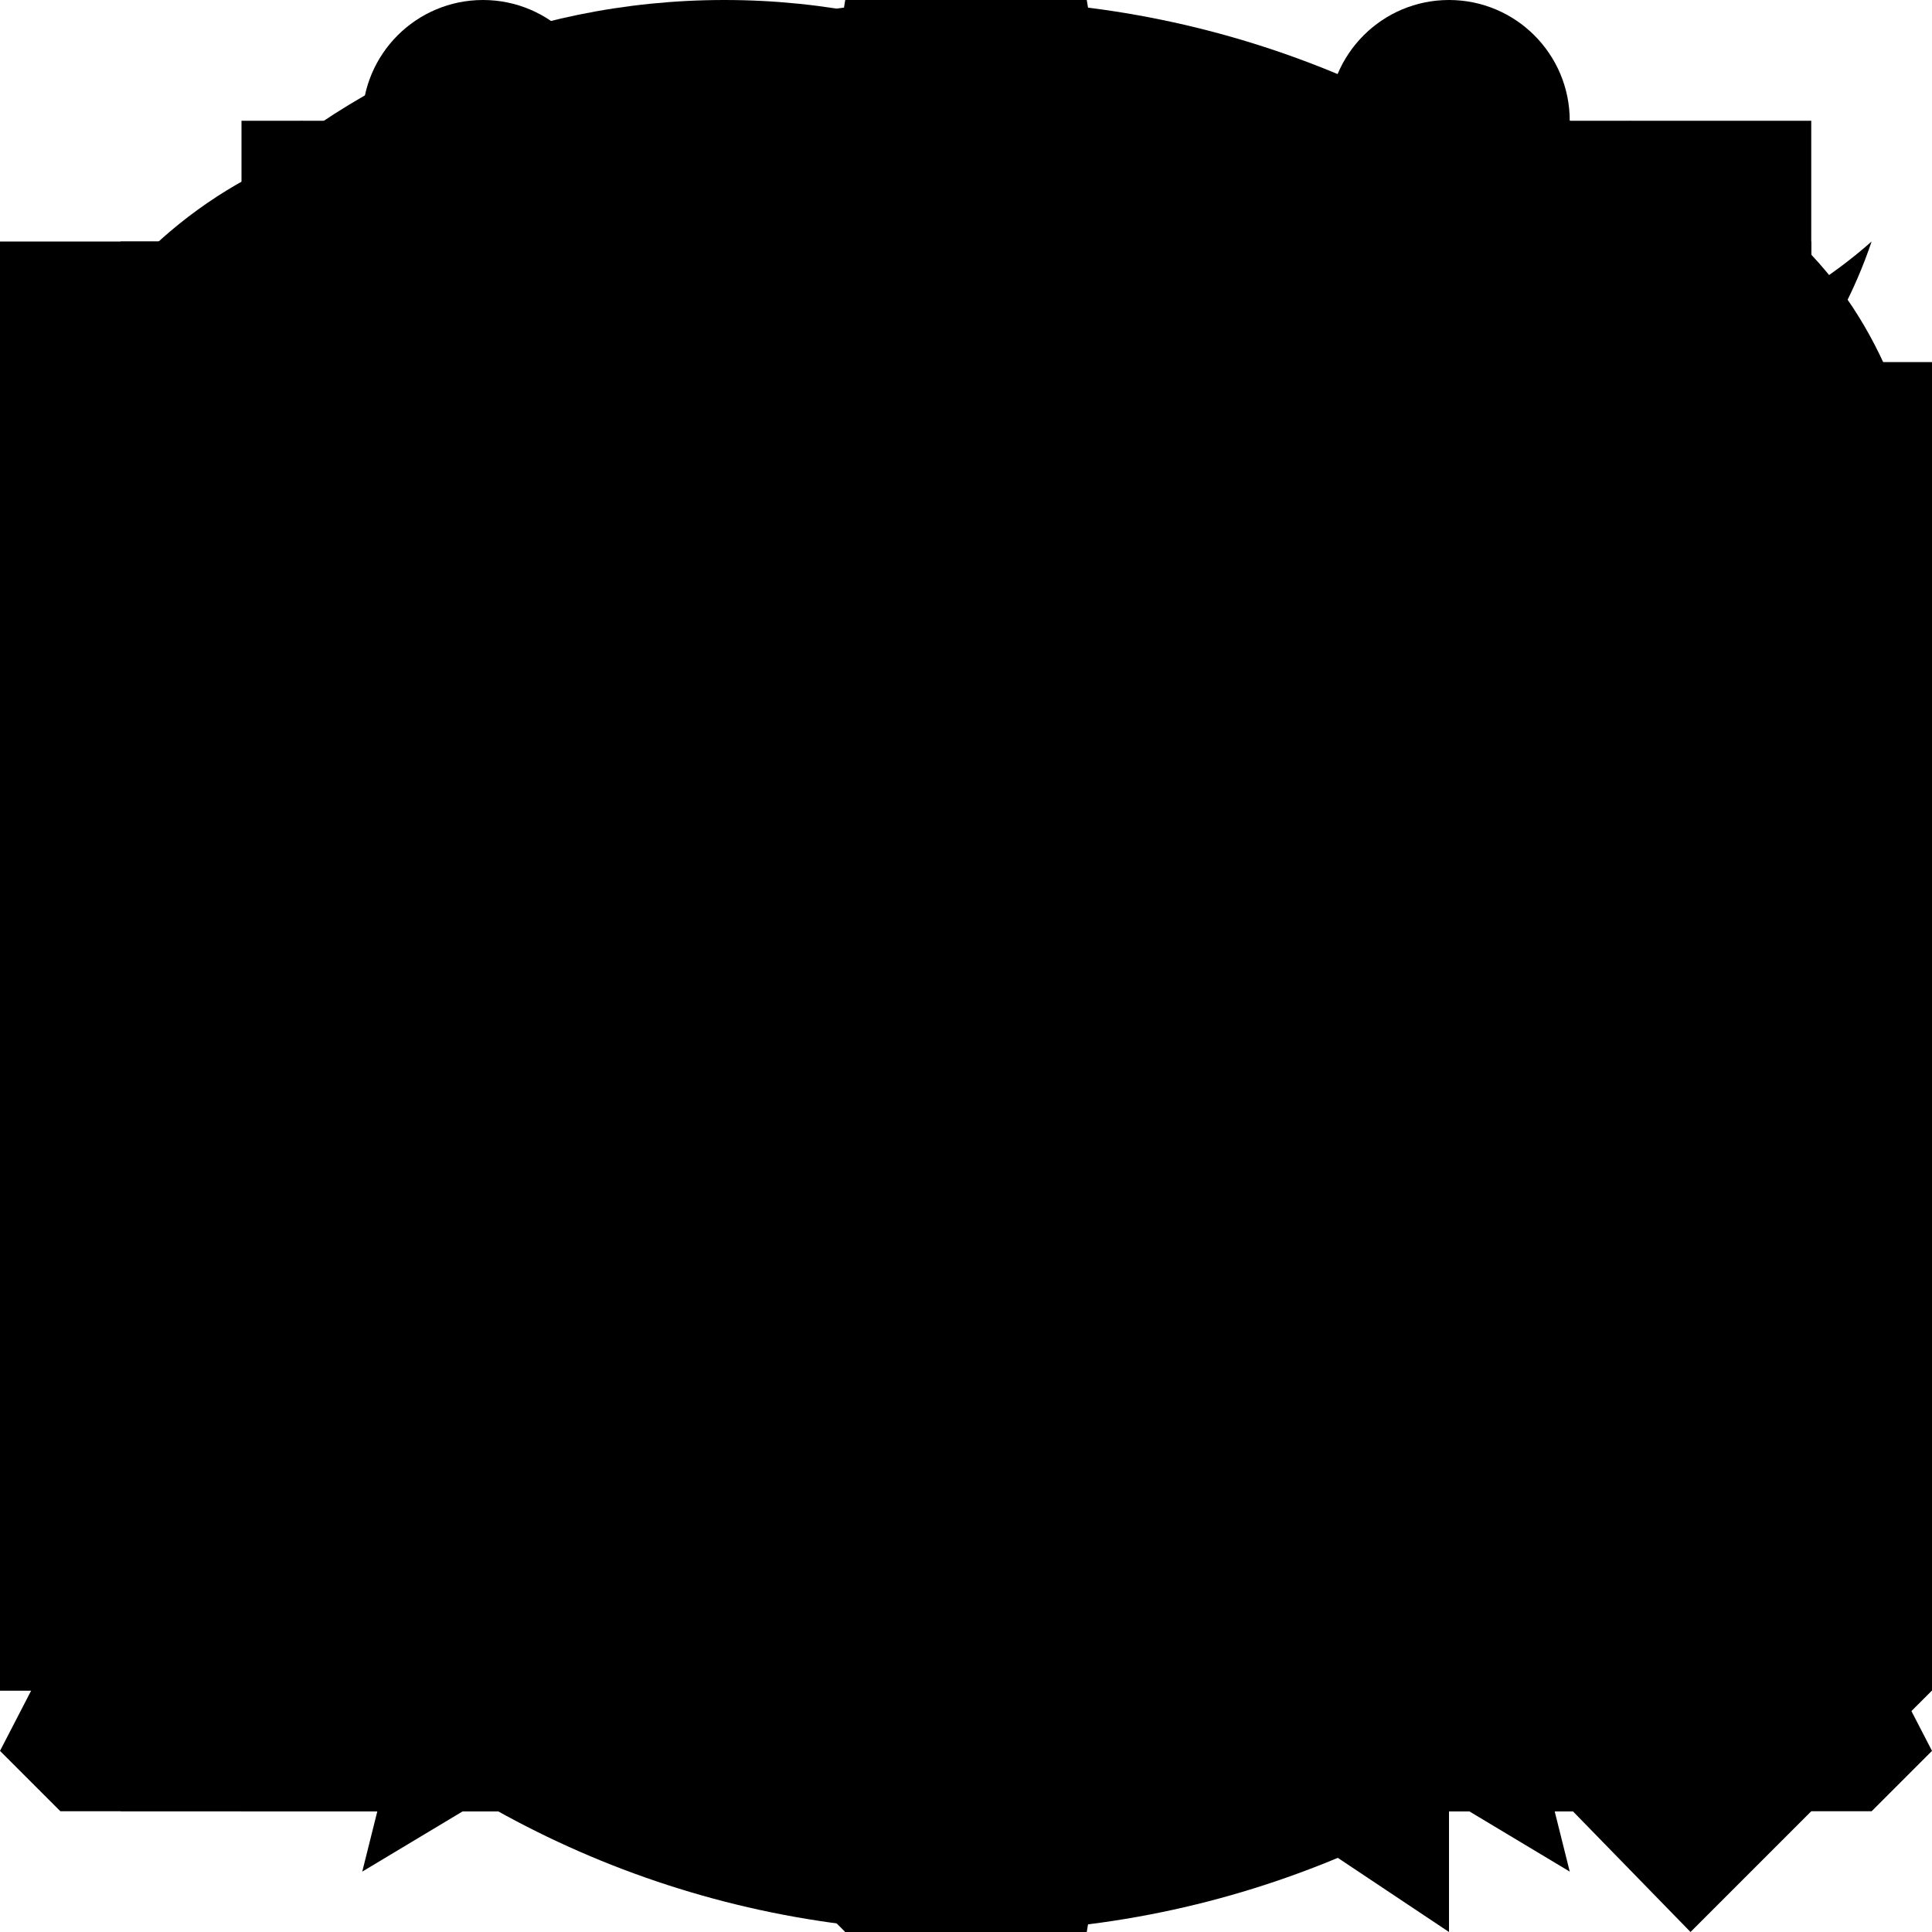
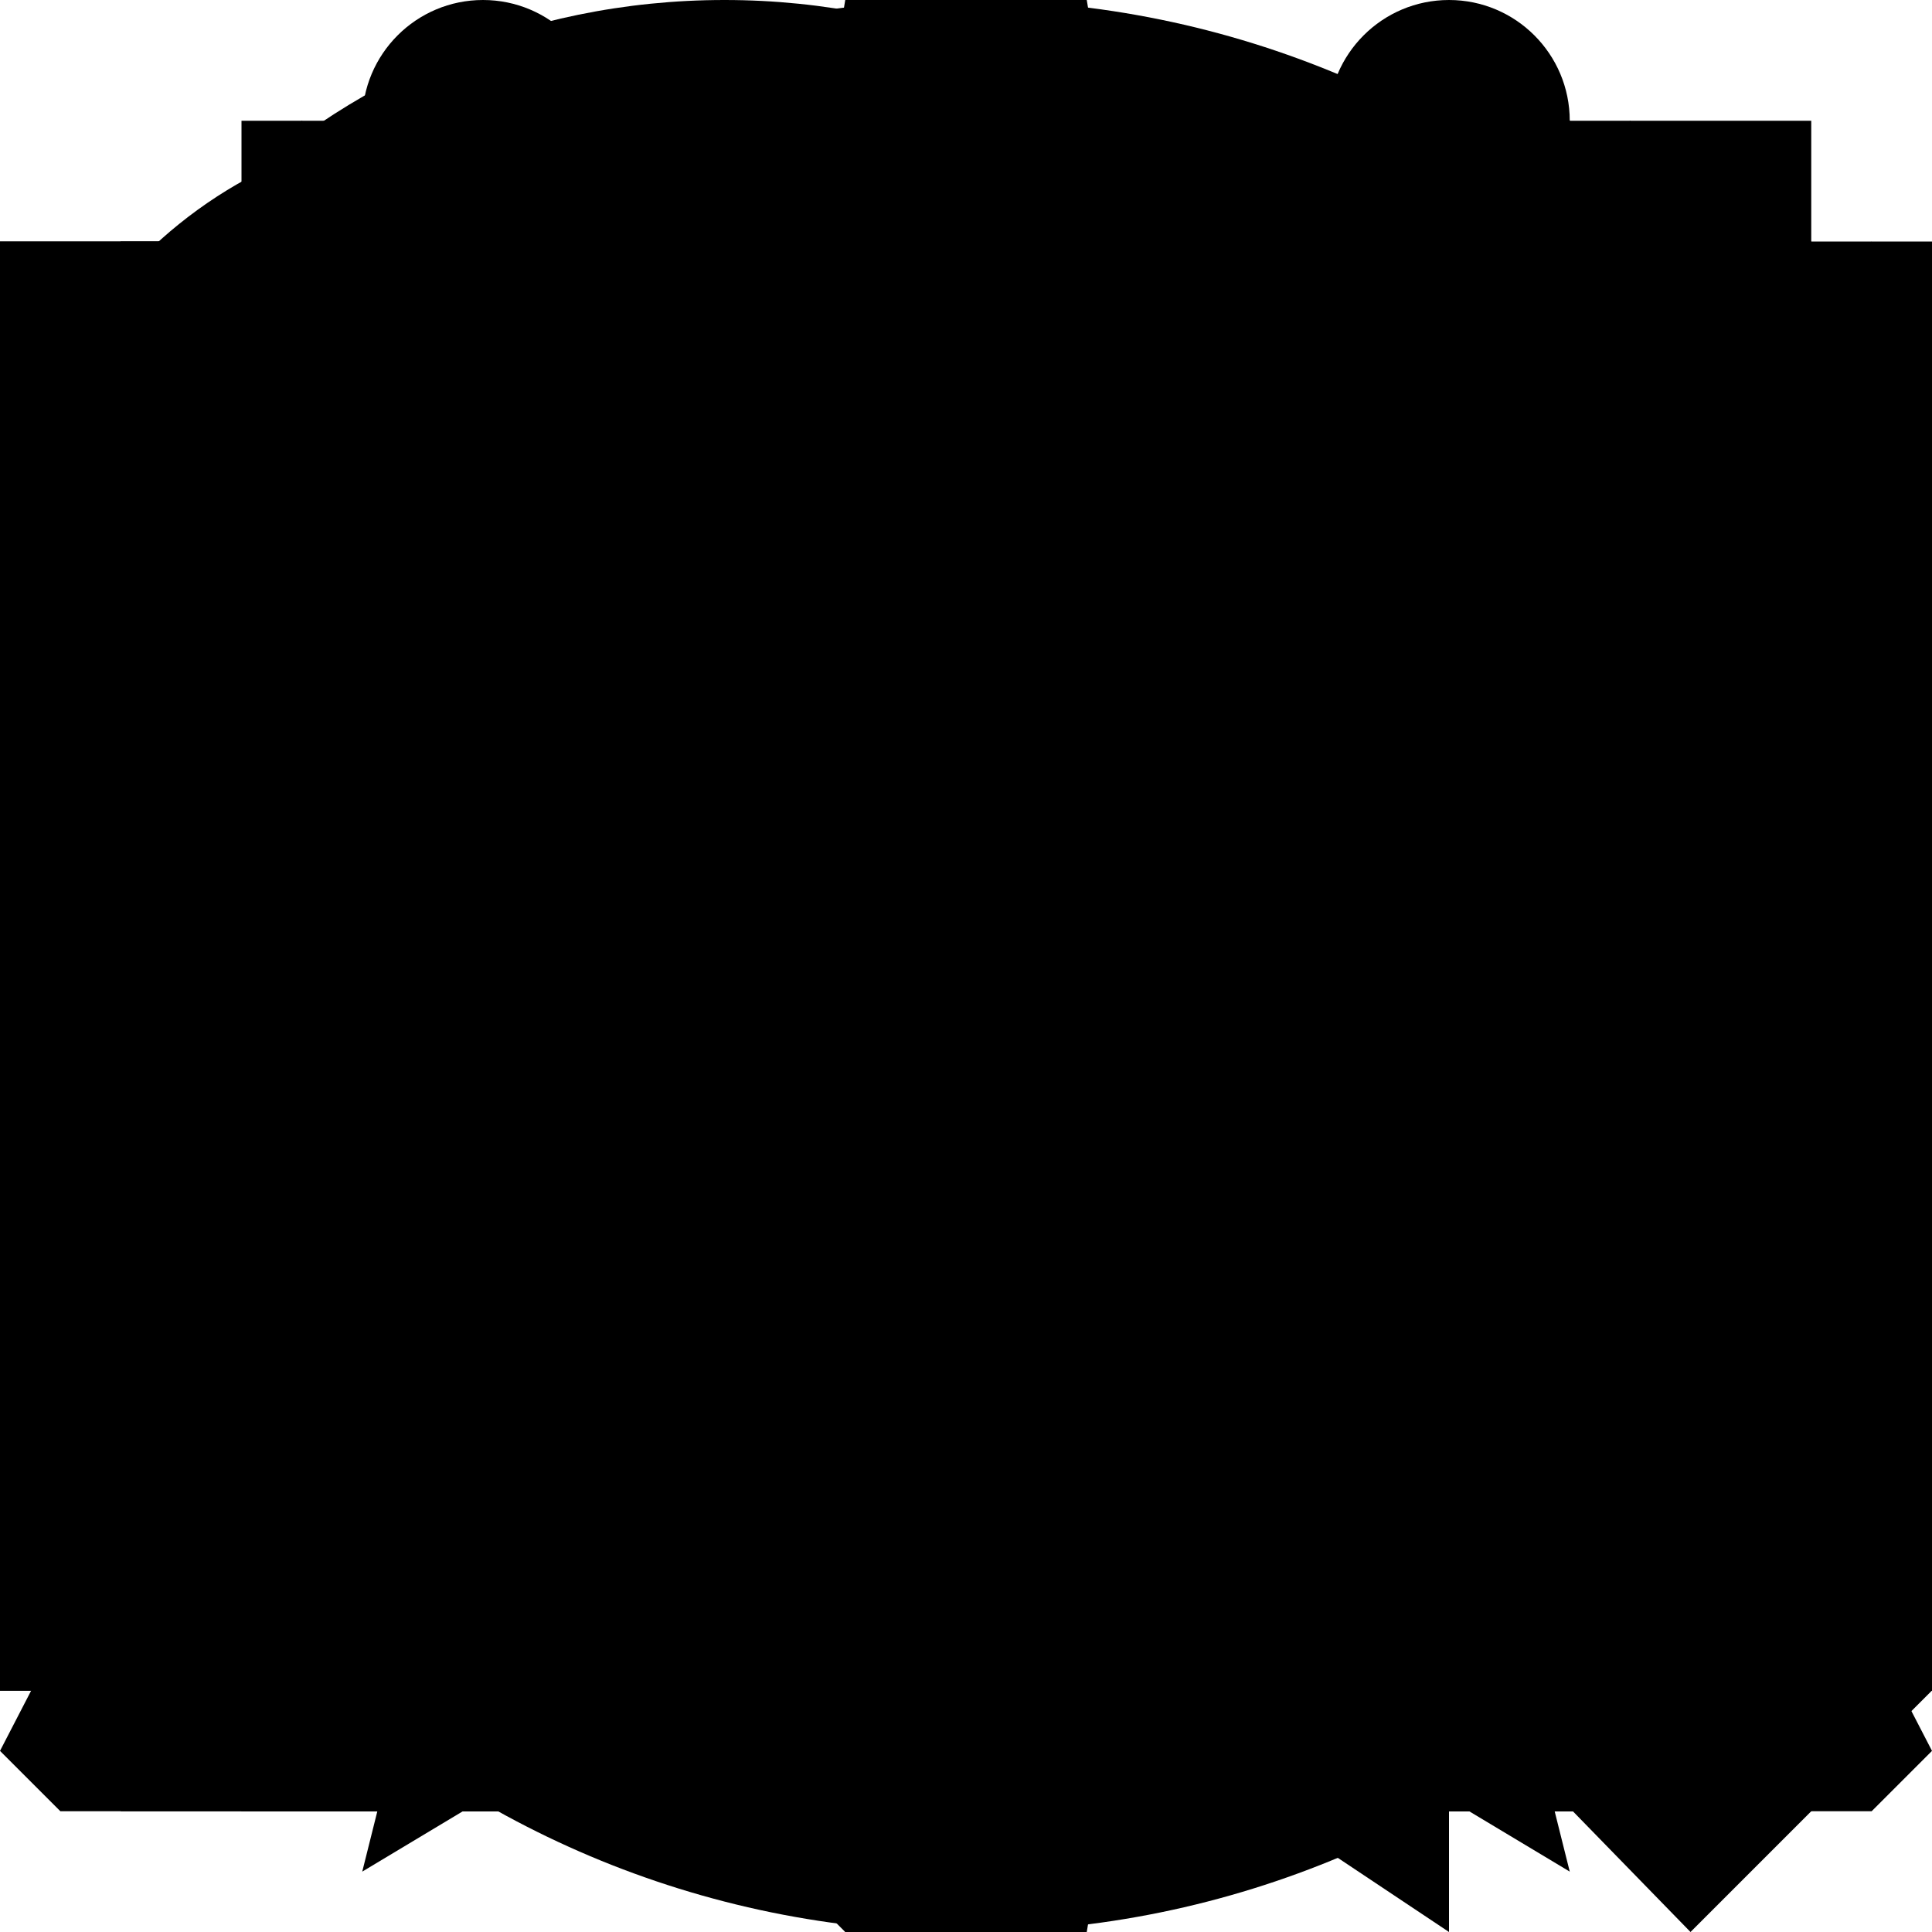
<svg xmlns="http://www.w3.org/2000/svg">
  <svg id="bookmark" viewBox="0 0 32 32" width="32" height="32">
    <path d="M6 2 L26 2 L26 30 L16 24 L6 30 Z" />
  </svg>
  <svg id="calendar" viewBox="0 0 32 32" width="32" height="32">
    <path d="M2 4 L6 4 L6 2 A2 2 0 0 1 10 2 L10 4 L22 4 L22 2 A2 2 0 0 1 26 2 L26 4 L30 4 L30 10 L2 10 M2 12 L30 12 L30 30 L2 30" />
  </svg>
  <svg id="camera" viewBox="0 0 32 32" width="32" height="32">
    <path d="M0 6 L8 6 L10 2 L22 2 L24 6 L32 6 L32 28 L0 28 z M9 17 A7 7 0 0 0 23 17 A7 7 0 0 0 9 17" />
  </svg>
  <svg id="carat-down" viewBox="0 0 32 32" width="32" height="32">
    <path d="M1 12 L16 26 L31 12 L27 8 L16 18 L5 8 z" />
  </svg>
  <svg id="carat-left" viewBox="0 0 32 32" width="32" height="32">
    <path d="M20 1 L24 5 L14 16 L24 27 L20 31 L6 16 z" />
  </svg>
  <svg id="carat-right" viewBox="0 0 32 32" width="32" height="32">
    <path d="M12 1 L26 16 L12 31 L8 27 L18 16 L8 5 z" />
  </svg>
  <svg id="carat-up" viewBox="0 0 32 32" width="32" height="32">
    <path d="M1 20 L16 6 L31 20 L27 24 L16 14 L5 24 z" />
  </svg>
  <svg id="chat" viewBox="0 0 32 32" width="32" height="32">
    <path d="M32 16 A16 12 0 0 0 0 16 A16 12 0 0 0 16 28 L18 28 L24 32 L24 26 A16 12 0 0 0 32 16" />
  </svg>
  <svg id="check" viewBox="0 0 32 32" width="32" height="32">
    <path d="M1 14 L5 10 L13 18 L27 4 L31 8 L13 26 z" />
  </svg>
  <svg id="close" viewBox="0 0 32 32" width="32" height="32">
    <path d="M4 8 L8 4 L16 12 L24 4 L28 8 L20 16 L28 24 L24 28 L16 20 L8 28 L4 24 L12 16 z" />
  </svg>
  <svg id="cloud" viewBox="0 0 32 32" width="32" height="32">
    <path d="M7 14 A7 7 0 0 0 0 21 A7 7 0 0 0 7 28 H27 A5 5 0 0 0 32 23 A5 5 0 0 0 27 18 A10 10 0 0 0 28 14 A10 10 0 0 0 18 4 A10 10 0 0 0 8 14 A7 7 0 0 0 7 14" />
  </svg>
  <svg id="cog" viewBox="0 0 32 32" width="32" height="32">
    <path d="M14 0 H18 L19 6 L20.707 6.707 L26 3.293 L28.707 6 L25.293 11.293 L26 13 L32 14 V18 L26 19 L25.293 20.707 L28.707 26 L26 28.707 L20.707 25.293 L19 26 L18 32 L14 32 L13 26 L11.293 25.293 L6 28.707 L3.293 26 L6.707 20.707 L6 19 L0 18 L0 14 L6 13 L6.707 11.293 L3.293 6 L6 3.293 L11.293 6.707 L13 6 L14 0 z M16 10 A6 6 0 0 0 16 22 A6 6 0 0 0 16 10" />
  </svg>
  <svg id="compose" viewBox="0 0 32 32" width="32" height="32">
    <path d="M4 4 L16 4 L16 8 L8 8 L8 24 L24 24 L24 16 L28 16 L28 28 L4 28 z M26 2 L30 6 L16 20 L12 20 L12 16 z" />
  </svg>
  <svg id="external" viewBox="0 0 32 32" width="32" height="32">
    <path d="     M4 4 L12 4 L12 8 L8 8 L8 24 L24 24 L24 20 L28 20 L28 28 L4 28 z     M16 4 L28 4 L28 16 L24 12 L16 20 L12 16 L20 8z    " />
  </svg>
  <svg id="facebook" viewBox="0 0 32 32" width="32" height="32">
    <path d="M8 12 L13 12 L13 8 C13 2 17 1 24 2 L24 7 C20 7 19 7 19 10 L19 12 L24 12 L23 18 L19 18 L19 30 L13 30 L13 18 L8 18 z" />
  </svg>
  <svg id="file" viewBox="0 0 32 32" width="32" height="32">
    <path d="M4 2 L4 30 L28 30 L28 10 L20 2 z" />
  </svg>
  <svg id="folder" viewBox="0 0 32 32" width="32" height="32">
    <path d="M0 4 L0 28 L32 28 L32 8 L16 8 L12 4 z" />
  </svg>
  <svg id="github" viewBox="0 0 32 32" width="32" height="32">
    <path d="     M0 18     C0 11 3 4 5 2     L10 7     C12 6.5 14 6 16 6     C18 6 20 6.5 22 7     L27 2     C29 4 32 11 32 18     C32 25 26 30 16 30     C6 30 0 25 0 18      M2 20     C2 24 8 28 16 28     C24 28 30 24 30 20     C30 16 24 14 16 14     C8 14 2 16 2 20      M6 21     A3 3 0 0 0 12 21     A3 3 0 0 0 6 21     M26 21     A3 3 0 0 0 20 21     A3 3 0 0 0 26 21     z     " />
  </svg>
  <svg id="globe" class="stroked" viewBox="0 0 32 32" fill="none" stroke="#000" stroke-width="1" width="32" height="32">
    <ellipse cx="16" cy="16" rx="15" ry="11" stroke-width="2" />
    <path d="     M5 9 A42 42 0 0 0 27 9     M27 23 A42 42 0 0 0 5 23     M12 5 A16 16 0 0 0 12 27     M20 27 A16 16 0 0 0 20 5     M0 16 L32 16   " />
  </svg>
  <svg id="heart" viewBox="0 0 32 32" width="32" height="32">
    <path d="M0 10 C0 6, 3 2, 8 2 C12 2, 15 5, 16 6 C17 5, 20 2, 24 2 C30 2, 32 6, 32 10 C32 18, 18 29, 16 30 C14 29, 0 18, 0 10" />
  </svg>
  <svg id="home" viewBox="0 0 32 32" width="32" height="32">
    <path d="M16 0 L32 16 L28 16 L28 30 L20 30 L20 20 L12 20 L12 30 L4 30 L4 16 L0 16 Z" />
  </svg>
  <svg id="info" viewBox="0 0 32 32" width="32" height="32">
    <path d="M16 0 A16 16 0 0 1 16 32 A16 16 0 0 1 16 0 M19 14 L12 14 L12 18 L13 18 L13 26 L19 26 z M16 6 A3 3 0 0 0 16 12 A3 3 0 0 0 16 6" />
  </svg>
  <svg id="link" viewBox="0 0 32 32" width="32" height="32">
    <path d="     M0 16 A8 8 0 0 1 8 8 L14 8     A8 8 0 0 1 22 16 L18 16     A4 4 0 0 0 14 12 L8 12     A4 4 0 0 0 4 16     A4 4 0 0 0 8 20 L10 24 L8 24     A8 8 0 0 1 0 16z     M22 8 L24 8     A8 8 0 0 1 32 16     A8 8 0 0 1 24 24 L18 24     A8 8 0 0 1 10 16 L14 16     A4 4 0 0 0 18 20 L24 20     A4 4 0 0 0 28 16     A4 4 0 0 0 24 12z   " />
  </svg>
  <svg id="lock" viewBox="0 0 32 32" width="32" height="32">
    <path d="M22 16 L22 12 A6 6 0 0 0 10 12 L10 16 z M4 16 L6 16 L6 12 A10 10 0 0 1 26 12 L26 16 L28 16 L28 30 L4 30 z" />
  </svg>
  <svg id="mail" viewBox="0 0 32 32" width="32" height="32">
    <path d="M0 6 L16 16 L32 6 z M0 9 L0 26 L32 26 L32 9 L16 19 z" />
  </svg>
  <svg id="music-note" viewBox="0 0 32 32" width="32" height="32">
    <path d="M0 24 A6 6 0 0 0 12 24 V8 H26 V18 A6 6 0 0 0 18 24 A6 6 0 0 0 30 24 V2 H8 V18 A6 6 0 0 0 0 24" />
  </svg>
  <svg id="next" viewBox="0 0 32 32" width="32" height="32">
    <path d="M4 4 L24 14 V4 H28 V28 H24 V18 L4 28 z" />
  </svg>
  <svg id="pause" viewBox="0 0 32 32" width="32" height="32">
    <path d="M4 4 H12 V28 H4 z M20 4 H28 V28 H20 z" />
  </svg>
+   <svg id="picture" viewBox="0 0 32 32" width="32" height="32">
+     <path d="     M0 4 L0 28 L32 28 L32 4 z     M4 24 L10 10 L15 18 L18 14 L24 24z     M25 7     A4 4 0 0 1 25 15     A4 4 0 0 1 25 7   " />
+   </svg>
  <svg id="pin" viewBox="0 0 32 32" width="32" height="32">
    <path d="M4 12 A12 12 0 0 1 28 12 C28 20, 16 32, 16 32 C16 32, 4 20 4 12 M11 12 A5 5 0 0 0 21 12 A5 5 0 0 0 11 12 Z" />
  </svg>
  <svg id="play" viewBox="0 0 32 32" width="32" height="32">
    <path d="M4 4 L28 16 L4 28 z" />
  </svg>
  <svg id="previous" viewBox="0 0 32 32" width="32" height="32">
    <path d="M4 4 H8 V14 L28 4 V28 L8 18 V28 H4 z" />
  </svg>
  <svg id="search" viewBox="0 0 32 32" width="32" height="32">
    <path d="M12 0 A12 12 0 0 0 0 12 A12 12 0 0 0 12 24 A12 12 0 0 0 18.5 22.25 L28 32 L32 28 L22.25 18.5 A12 12 0 0 0 24 12 A12 12 0 0 0 12 0 M12 4 A8 8 0 0 1 12 20 A8 8 0 0 1 12 4" />
  </svg>
  <svg id="speaker-volume" viewBox="0 0 32 32" width="32" height="32">
    <path d="       M2 12 L8 12 L16 6 L16 26 L8 20 L2 20 z        M32 16       A16 16 0 0 1 27.5 27.5       L24.5 24.5       A12 12 0 0 0 28 16       A12 12 0 0 0 24.5 7.5       L27.5 4.5       A16 16 0 0 1 32 16        M25 16       A8 8 0 0 1 22 22       L19.5 19.5       A4 4 0 0 0 21 16       A4 4 0 0 0 19.5 12.5       L22 10       A8 8 0 0 1 25 16     " />
  </svg>
  <svg id="speaker" viewBox="0 0 32 32" width="32" height="32">
    <path d="M2 12 L8 12 L16 6 L16 26 L8 20 L2 20 z" />
  </svg>
  <svg id="star" viewBox="0 0 32 32" width="32" height="32">
    <path d="M16 0 L21 11 L32 12 L23 19 L26 31 L16 25 L6 31 L9 19 L0 12 L11 11" />
  </svg>
  <svg id="tag" viewBox="0 0 32 32" width="32" height="32">
    <path d="M0 18 L16 2 L29 3 L30 16 L14 32 z M20 9 A3 3 0 0 0 26 9 A3 3 0 0 0 20 9" />
  </svg>
  <svg id="trash" viewBox="0 0 32 32" width="32" height="32">
    <path d="M4 4 L10 4 L12 2 L20 2 L22 4 L28 4 L29 8 L3 8 z M5 10 L27 10 L26 30 L6 30 z" />
  </svg>
  <svg id="triangle-down" viewBox="0 0 32 32" width="32" height="32">
    <path d="M4 8 H28 L16 26 z" />
  </svg>
  <svg id="triangle-left" viewBox="0 0 32 32" width="32" height="32">
    <path d="M24 4 V28 L6 16 z" />
  </svg>
  <svg id="triangle-right" viewBox="0 0 32 32" width="32" height="32">
    <path d="M8 4 V28 L26 16 z" />
  </svg>
  <svg id="triangle-up" viewBox="0 0 32 32" width="32" height="32">
    <path d="M4 24 H28 L16 6 z" />
  </svg>
  <svg id="twitter" viewBox="0 0 32 32" width="32" height="32">
    <path d="M2 4 C6 8 10 12 15 11 A6 6 0 0 1 22 4 A6 6 0 0 1 26 6 A8 8 0 0 0 31 4 A8 8 0 0 1 28 8 A8 8 0 0 0 32 7 A8 8 0 0 1 28 11 A18 18 0 0 1 10 30 A18 18 0 0 1 0 27 A12 12 0 0 0 8 24 A8 8 0 0 1 3 20 A8 8 0 0 0 6 19.5 A8 8 0 0 1 0 12 A8 8 0 0 0 3 13 A8 8 0 0 1 2 4" />
  </svg>
  <svg id="user" viewBox="0 0 32 32" width="32" height="32">
    <path d="M10 8 A6 6 0 0 1 22 8 L22 12 A6 6 0 0 1 10 12 z M2 26 C3 23 10 20 14 20 L18 20 C22 20 29 23 30 26 L30 28 L2 28 z" />
  </svg>
  <svg id="warning" viewBox="0 0 32 32" width="32" height="32">
    <path d="M15 0 H17 L32 29 L31 30 L1 30 L0 29 z M19 8 L13 8 L14 20 L18 20 z M16 22 A3 3 0 0 0 16 28 A3 3 0 0 0 16 22" />
  </svg>
</svg>
